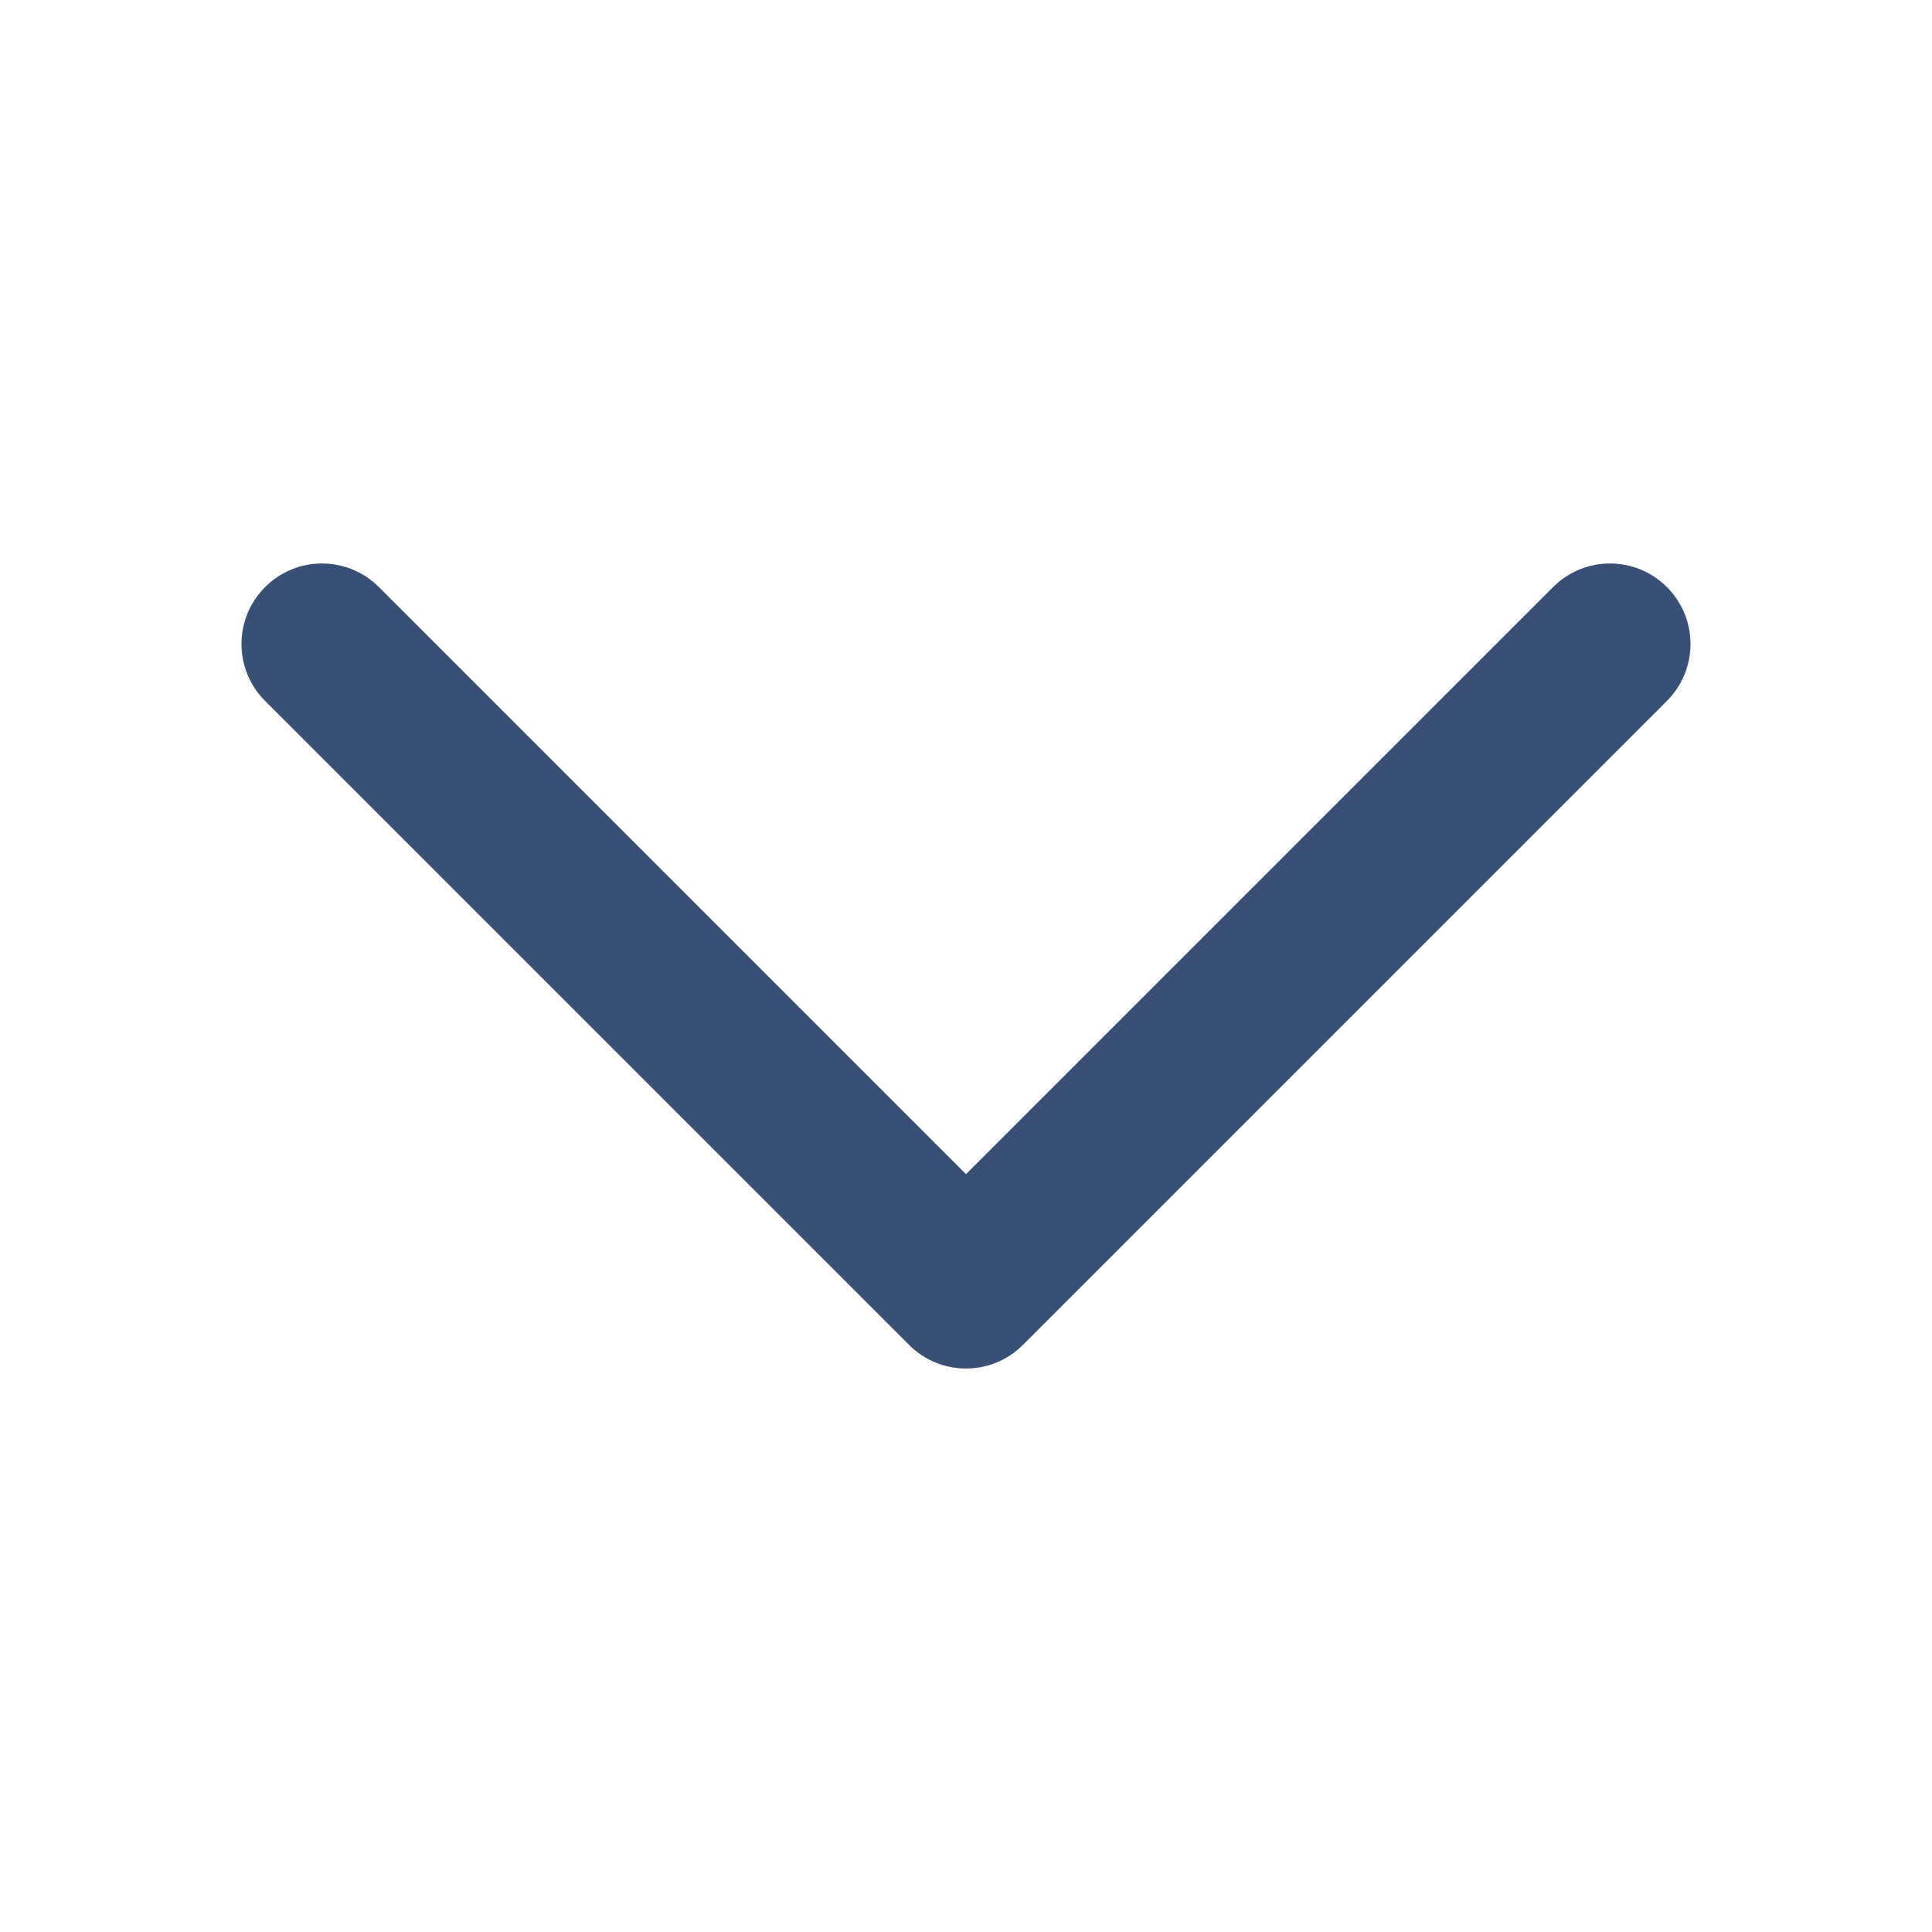
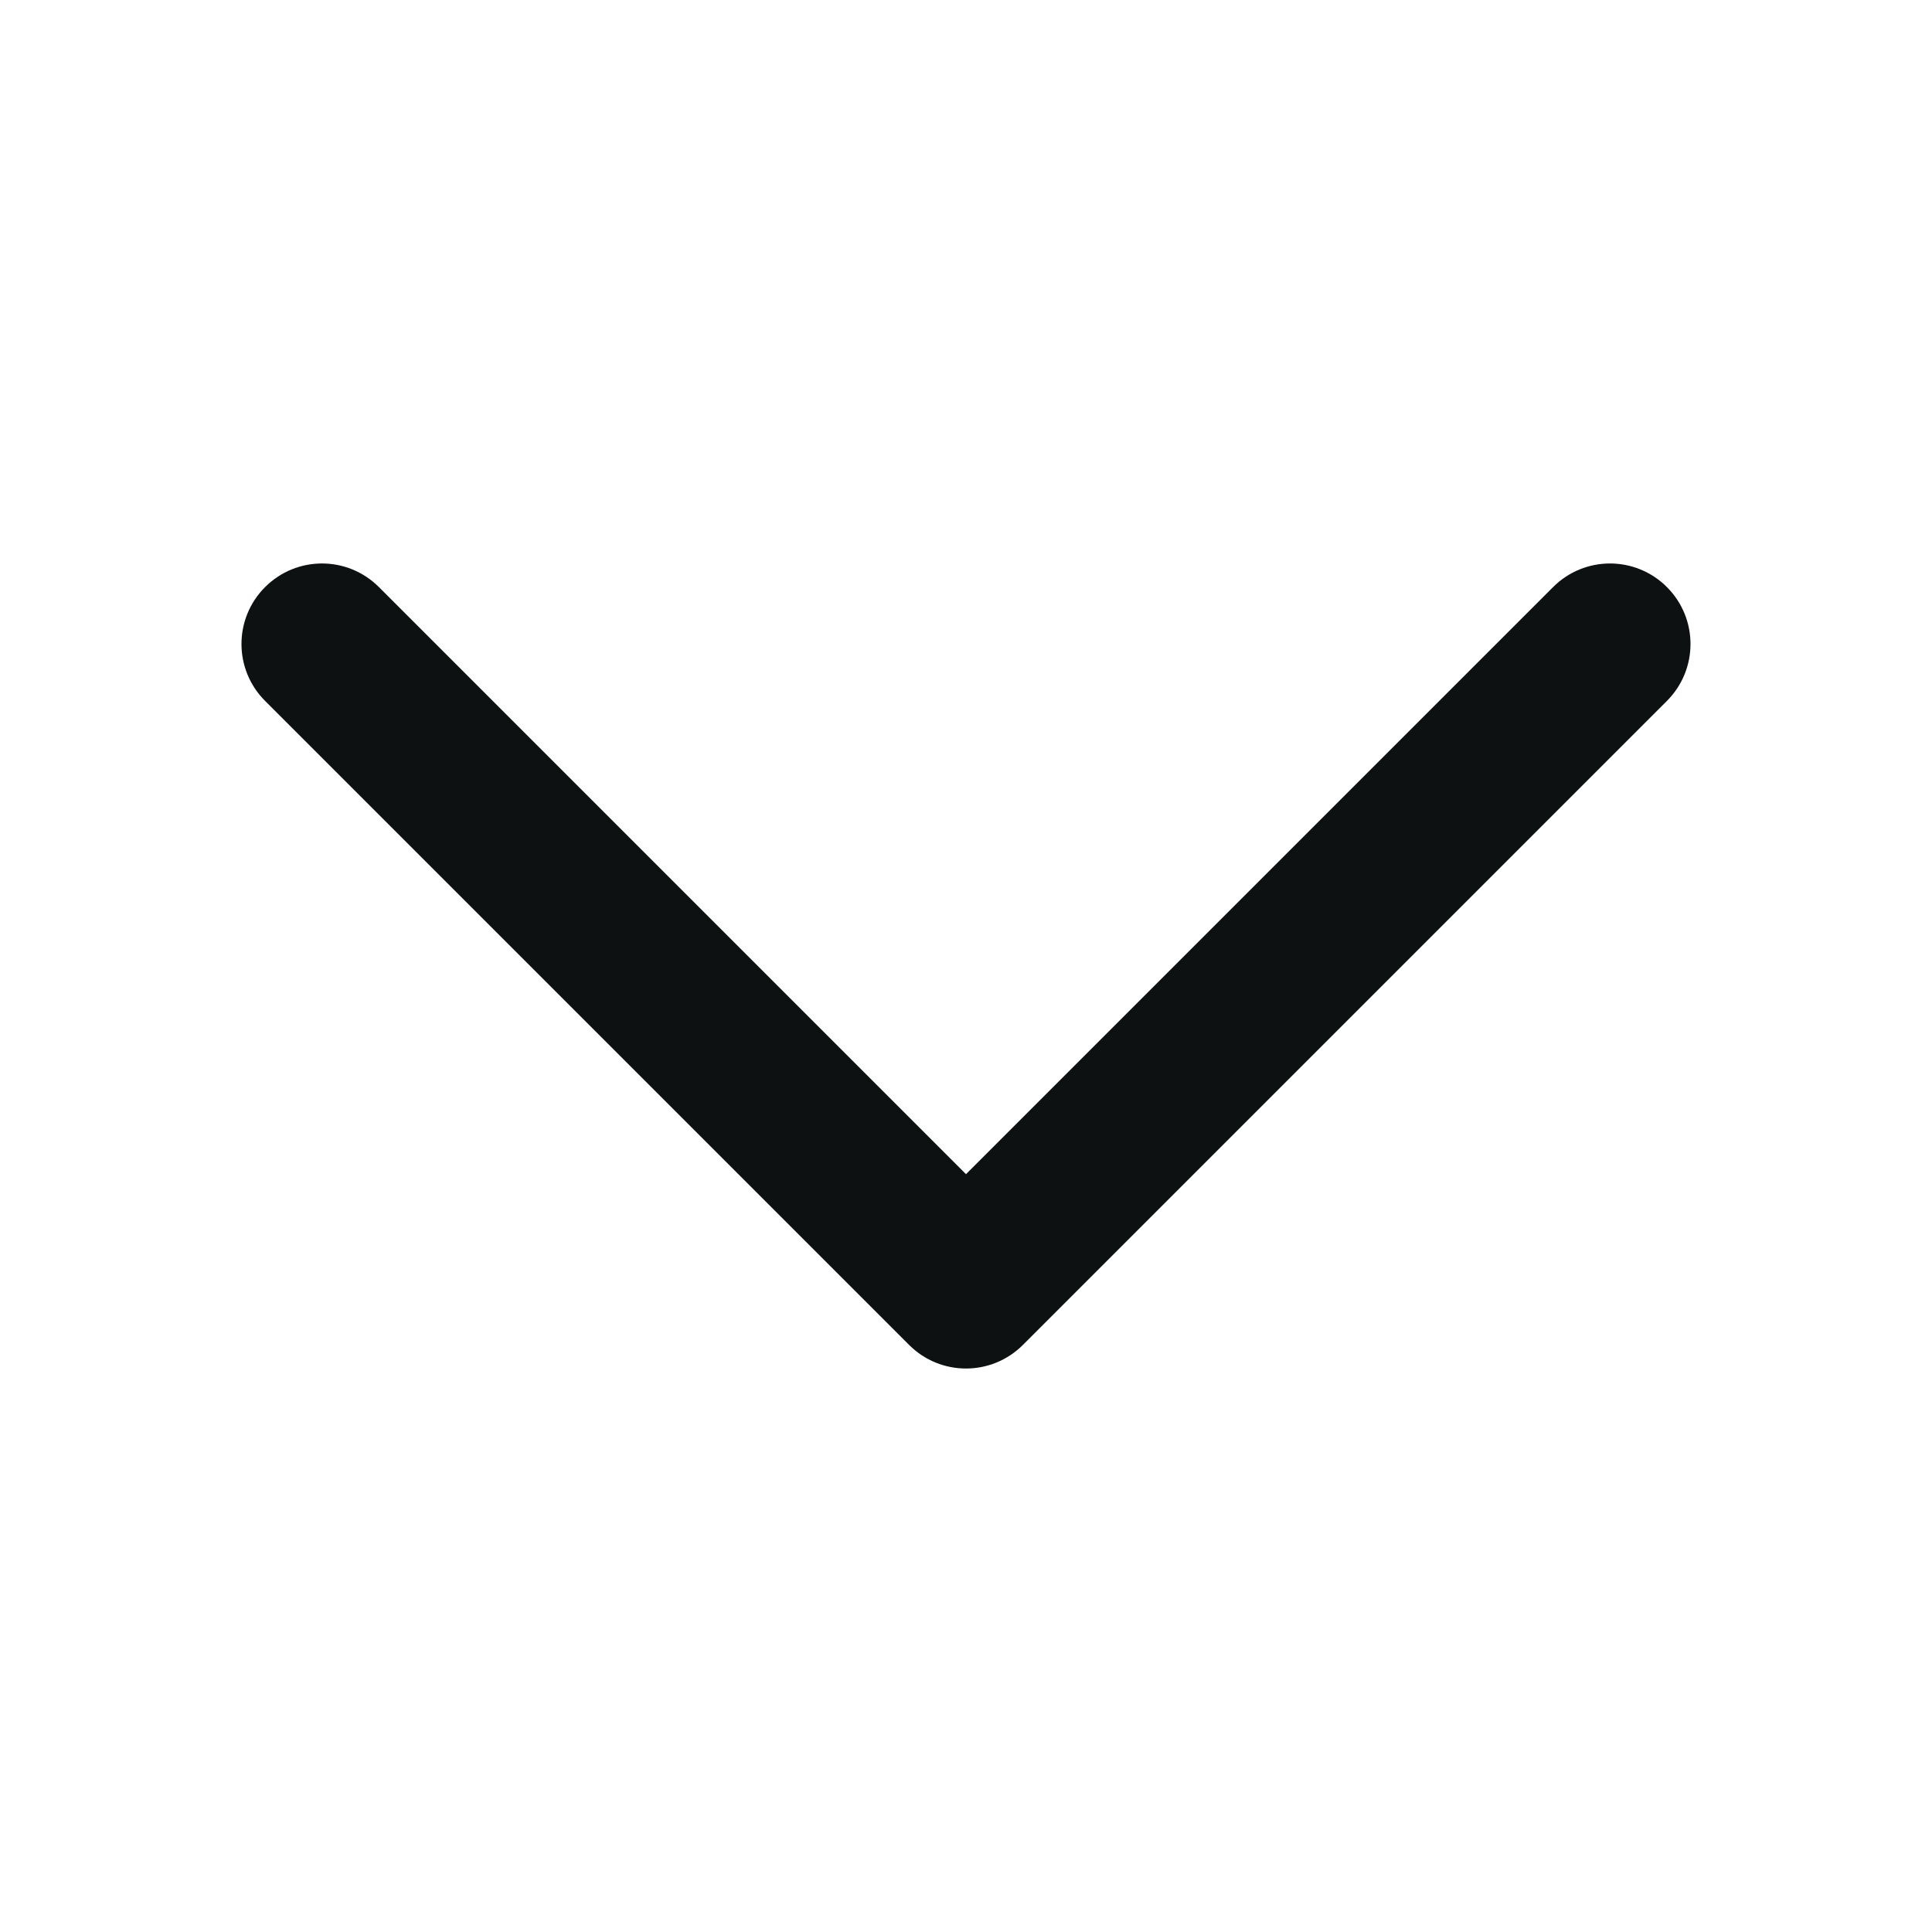
<svg xmlns="http://www.w3.org/2000/svg" width="24" height="24" viewBox="0 0 24 24" fill="none">
-   <path fill-rule="evenodd" clip-rule="evenodd" d="M21 8C21 8.256 20.902 8.512 20.707 8.707L12.707 16.707C12.316 17.098 11.684 17.098 11.293 16.707L3.293 8.707C2.902 8.316 2.902 7.684 3.293 7.293C3.684 6.902 4.316 6.902 4.707 7.293L12 14.586L19.293 7.293C19.684 6.902 20.316 6.902 20.707 7.293C20.902 7.488 21 7.744 21 8Z" fill="#385075" />
+   <path fill-rule="evenodd" clip-rule="evenodd" d="M21 8C21 8.256 20.902 8.512 20.707 8.707L12.707 16.707C12.316 17.098 11.684 17.098 11.293 16.707L3.293 8.707C2.902 8.316 2.902 7.684 3.293 7.293C3.684 6.902 4.316 6.902 4.707 7.293L12 14.586L19.293 7.293C19.684 6.902 20.316 6.902 20.707 7.293C20.902 7.488 21 7.744 21 8Z" fill="#0E1111" />
</svg>
